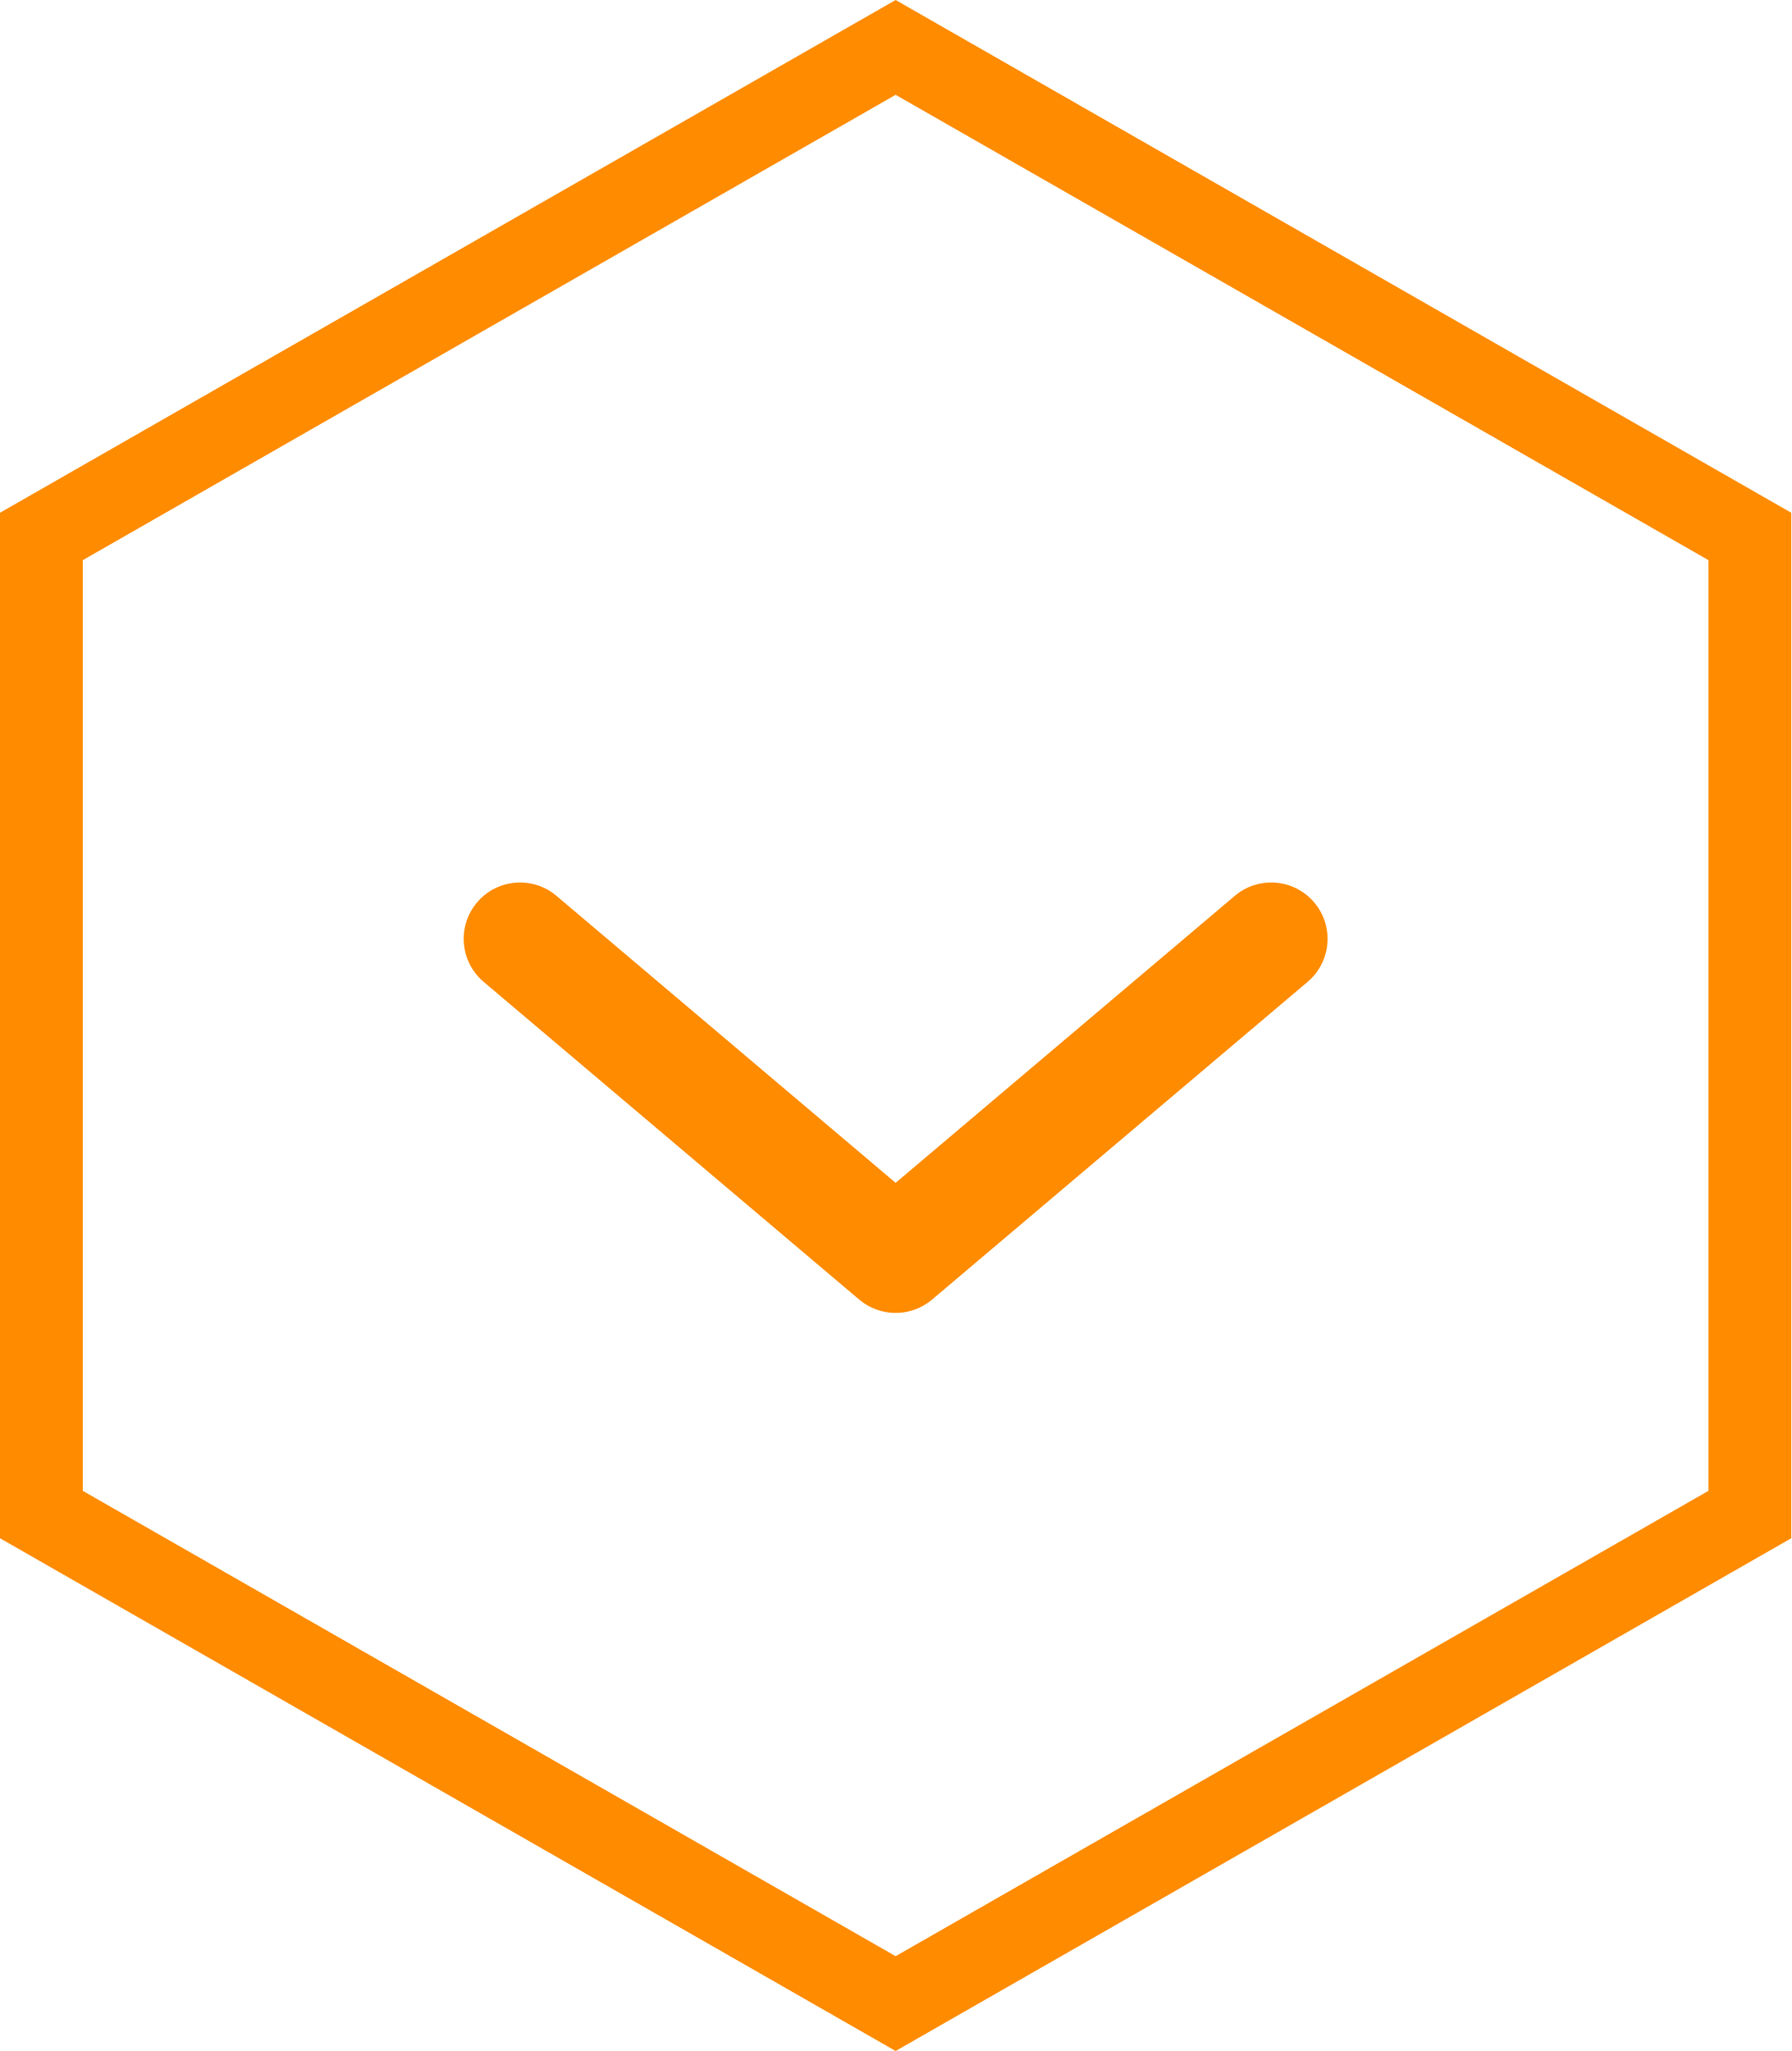
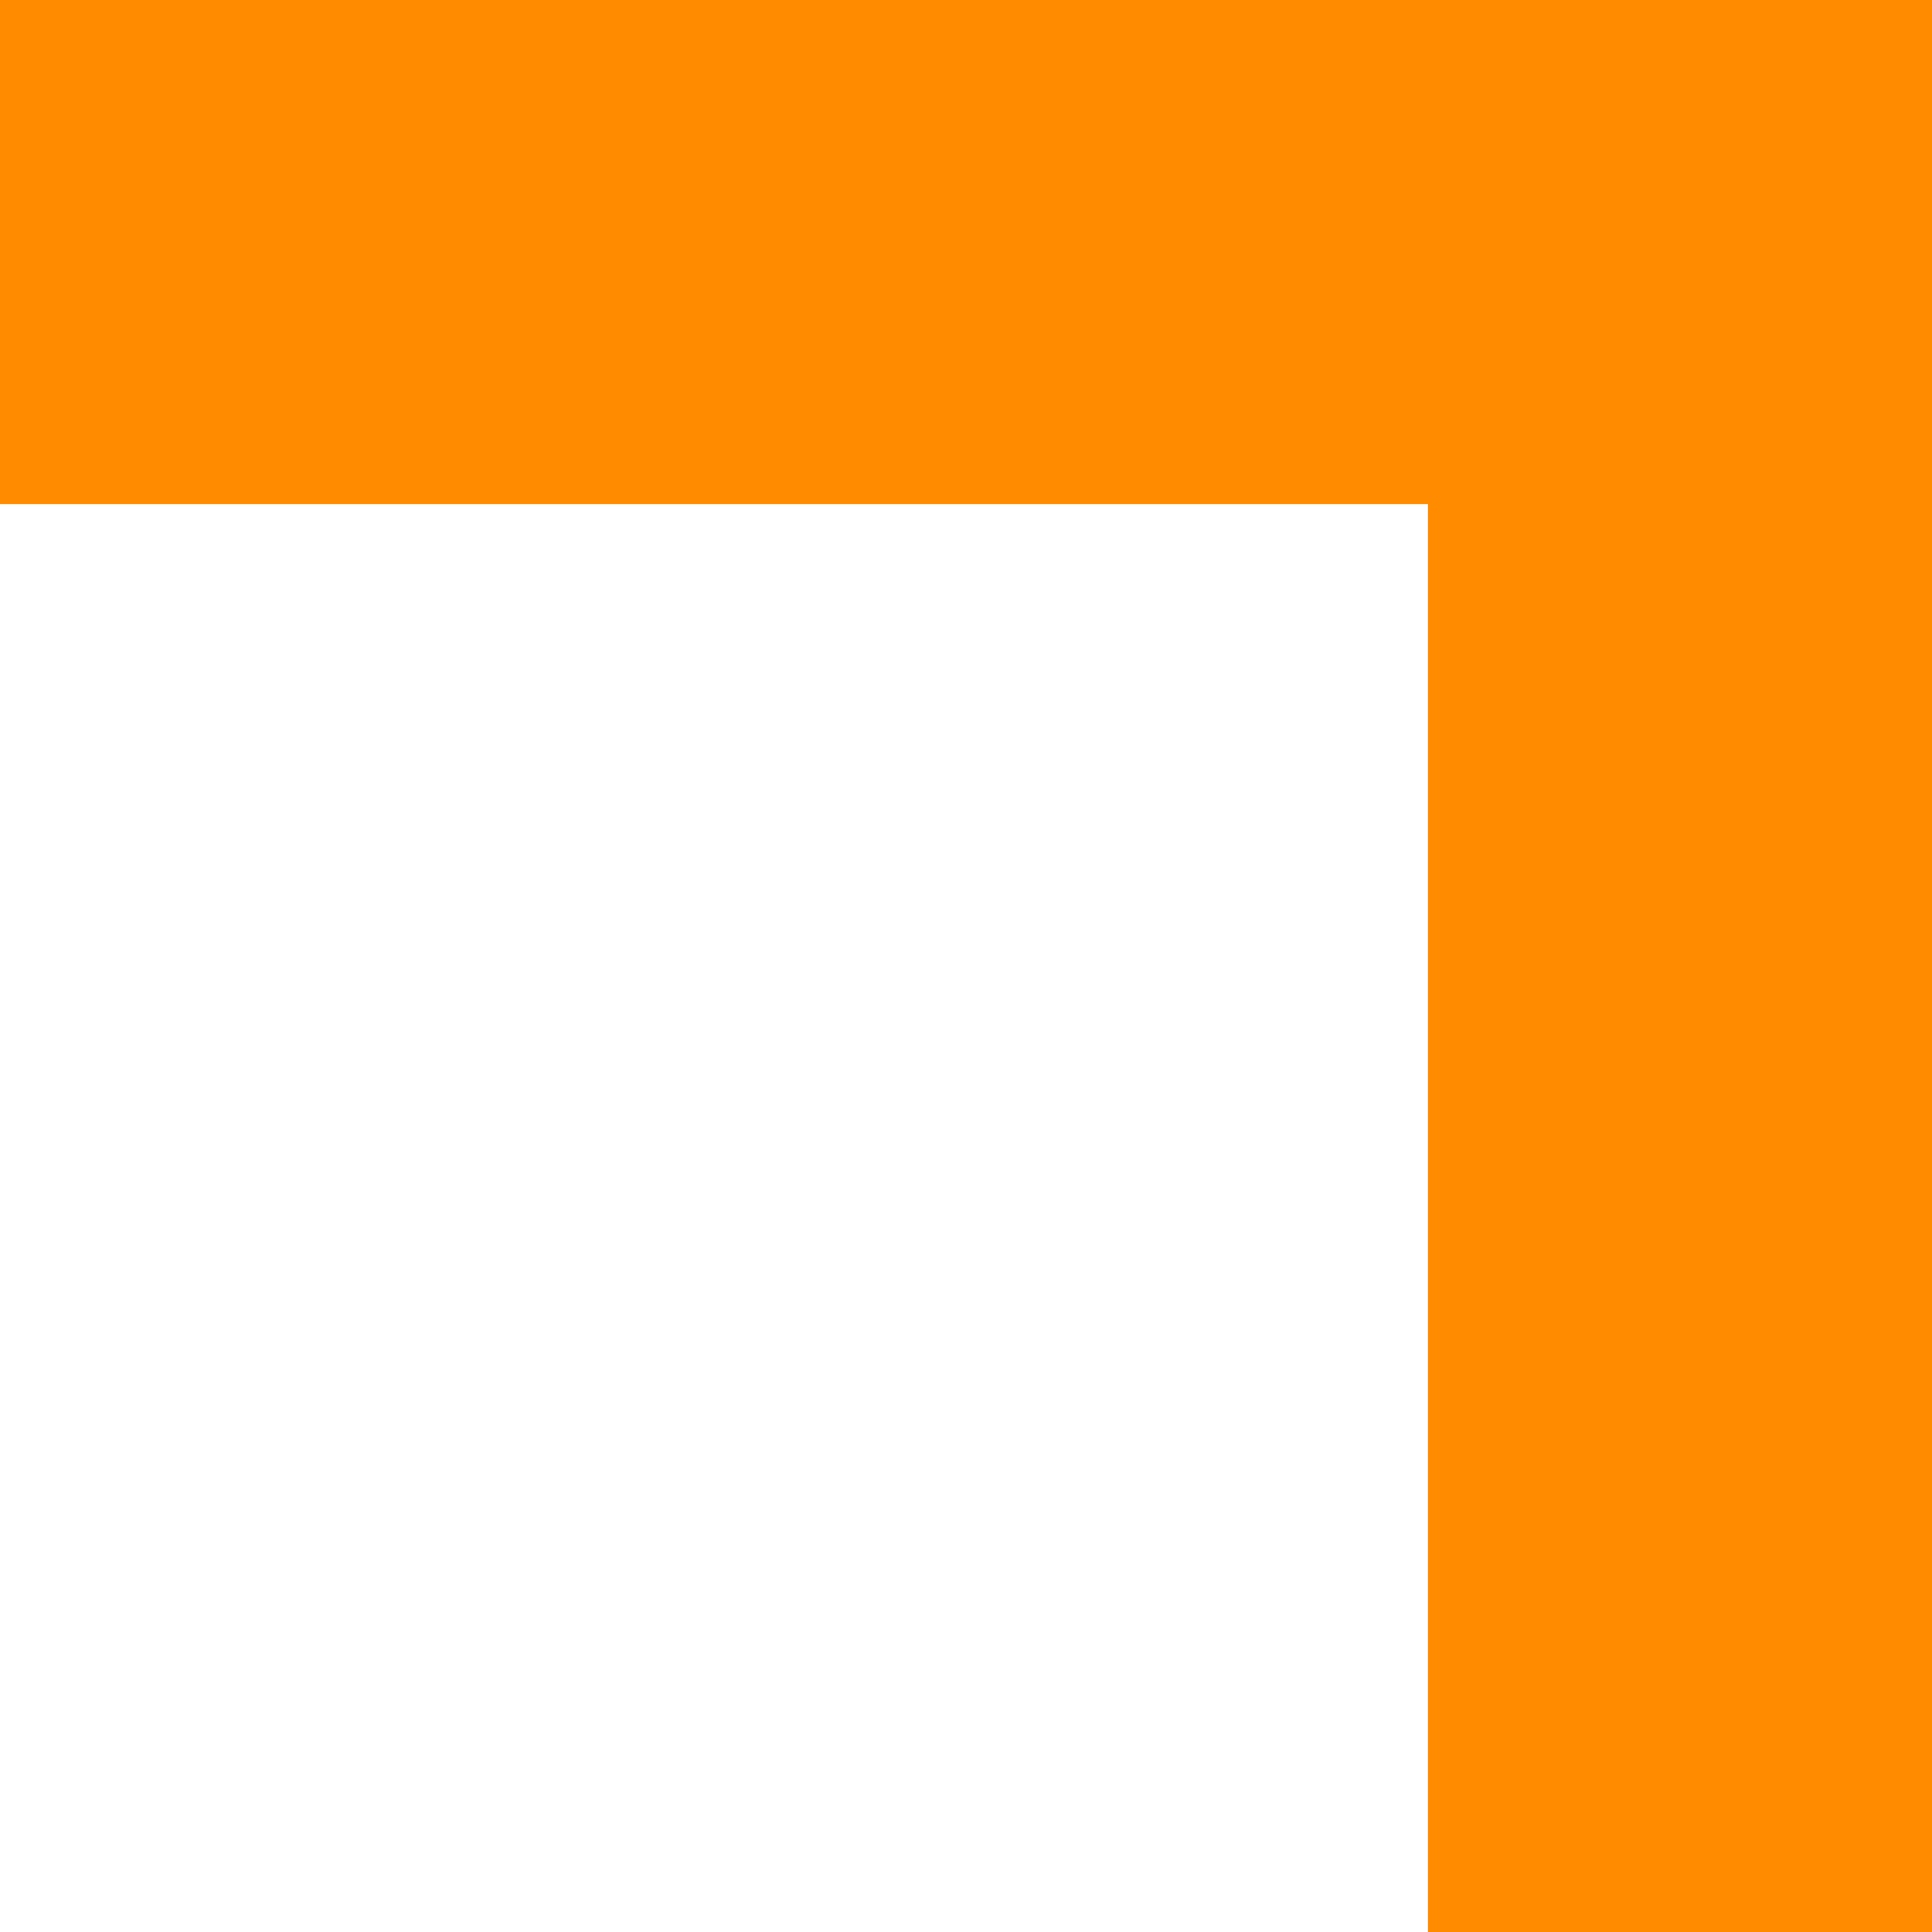
- <svg xmlns="http://www.w3.org/2000/svg" width="62" height="71" viewBox="0 0 62 71" fill="none">
-   <path fill-rule="evenodd" clip-rule="evenodd" d="M62 17.75L31 0L0 17.75V53.25L31 71L62 53.25V17.75ZM31 3.282L59.134 19.391V51.609L31 67.718L2.866 51.609V19.391L31 3.282ZM19.26 31.011C18.438 30.316 17.207 30.418 16.511 31.24C15.816 32.062 15.918 33.293 16.74 33.989L29.74 44.989C30.468 45.604 31.532 45.604 32.26 44.989L45.26 33.989C46.082 33.293 46.184 32.062 45.489 31.24C44.793 30.418 43.562 30.316 42.74 31.011L31 40.946L19.26 31.011Z" fill="#FF8B00" />
+ <svg xmlns="http://www.w3.org/2000/svg" width="46" height="46" viewBox="0 0 46 46" fill="#none">
+   <path fill-rule="evenodd" clip-rule="evenodd" d="M34 0H0V12H34V46H46V12V0H34Z" fill="#FF8B00" />
</svg>
